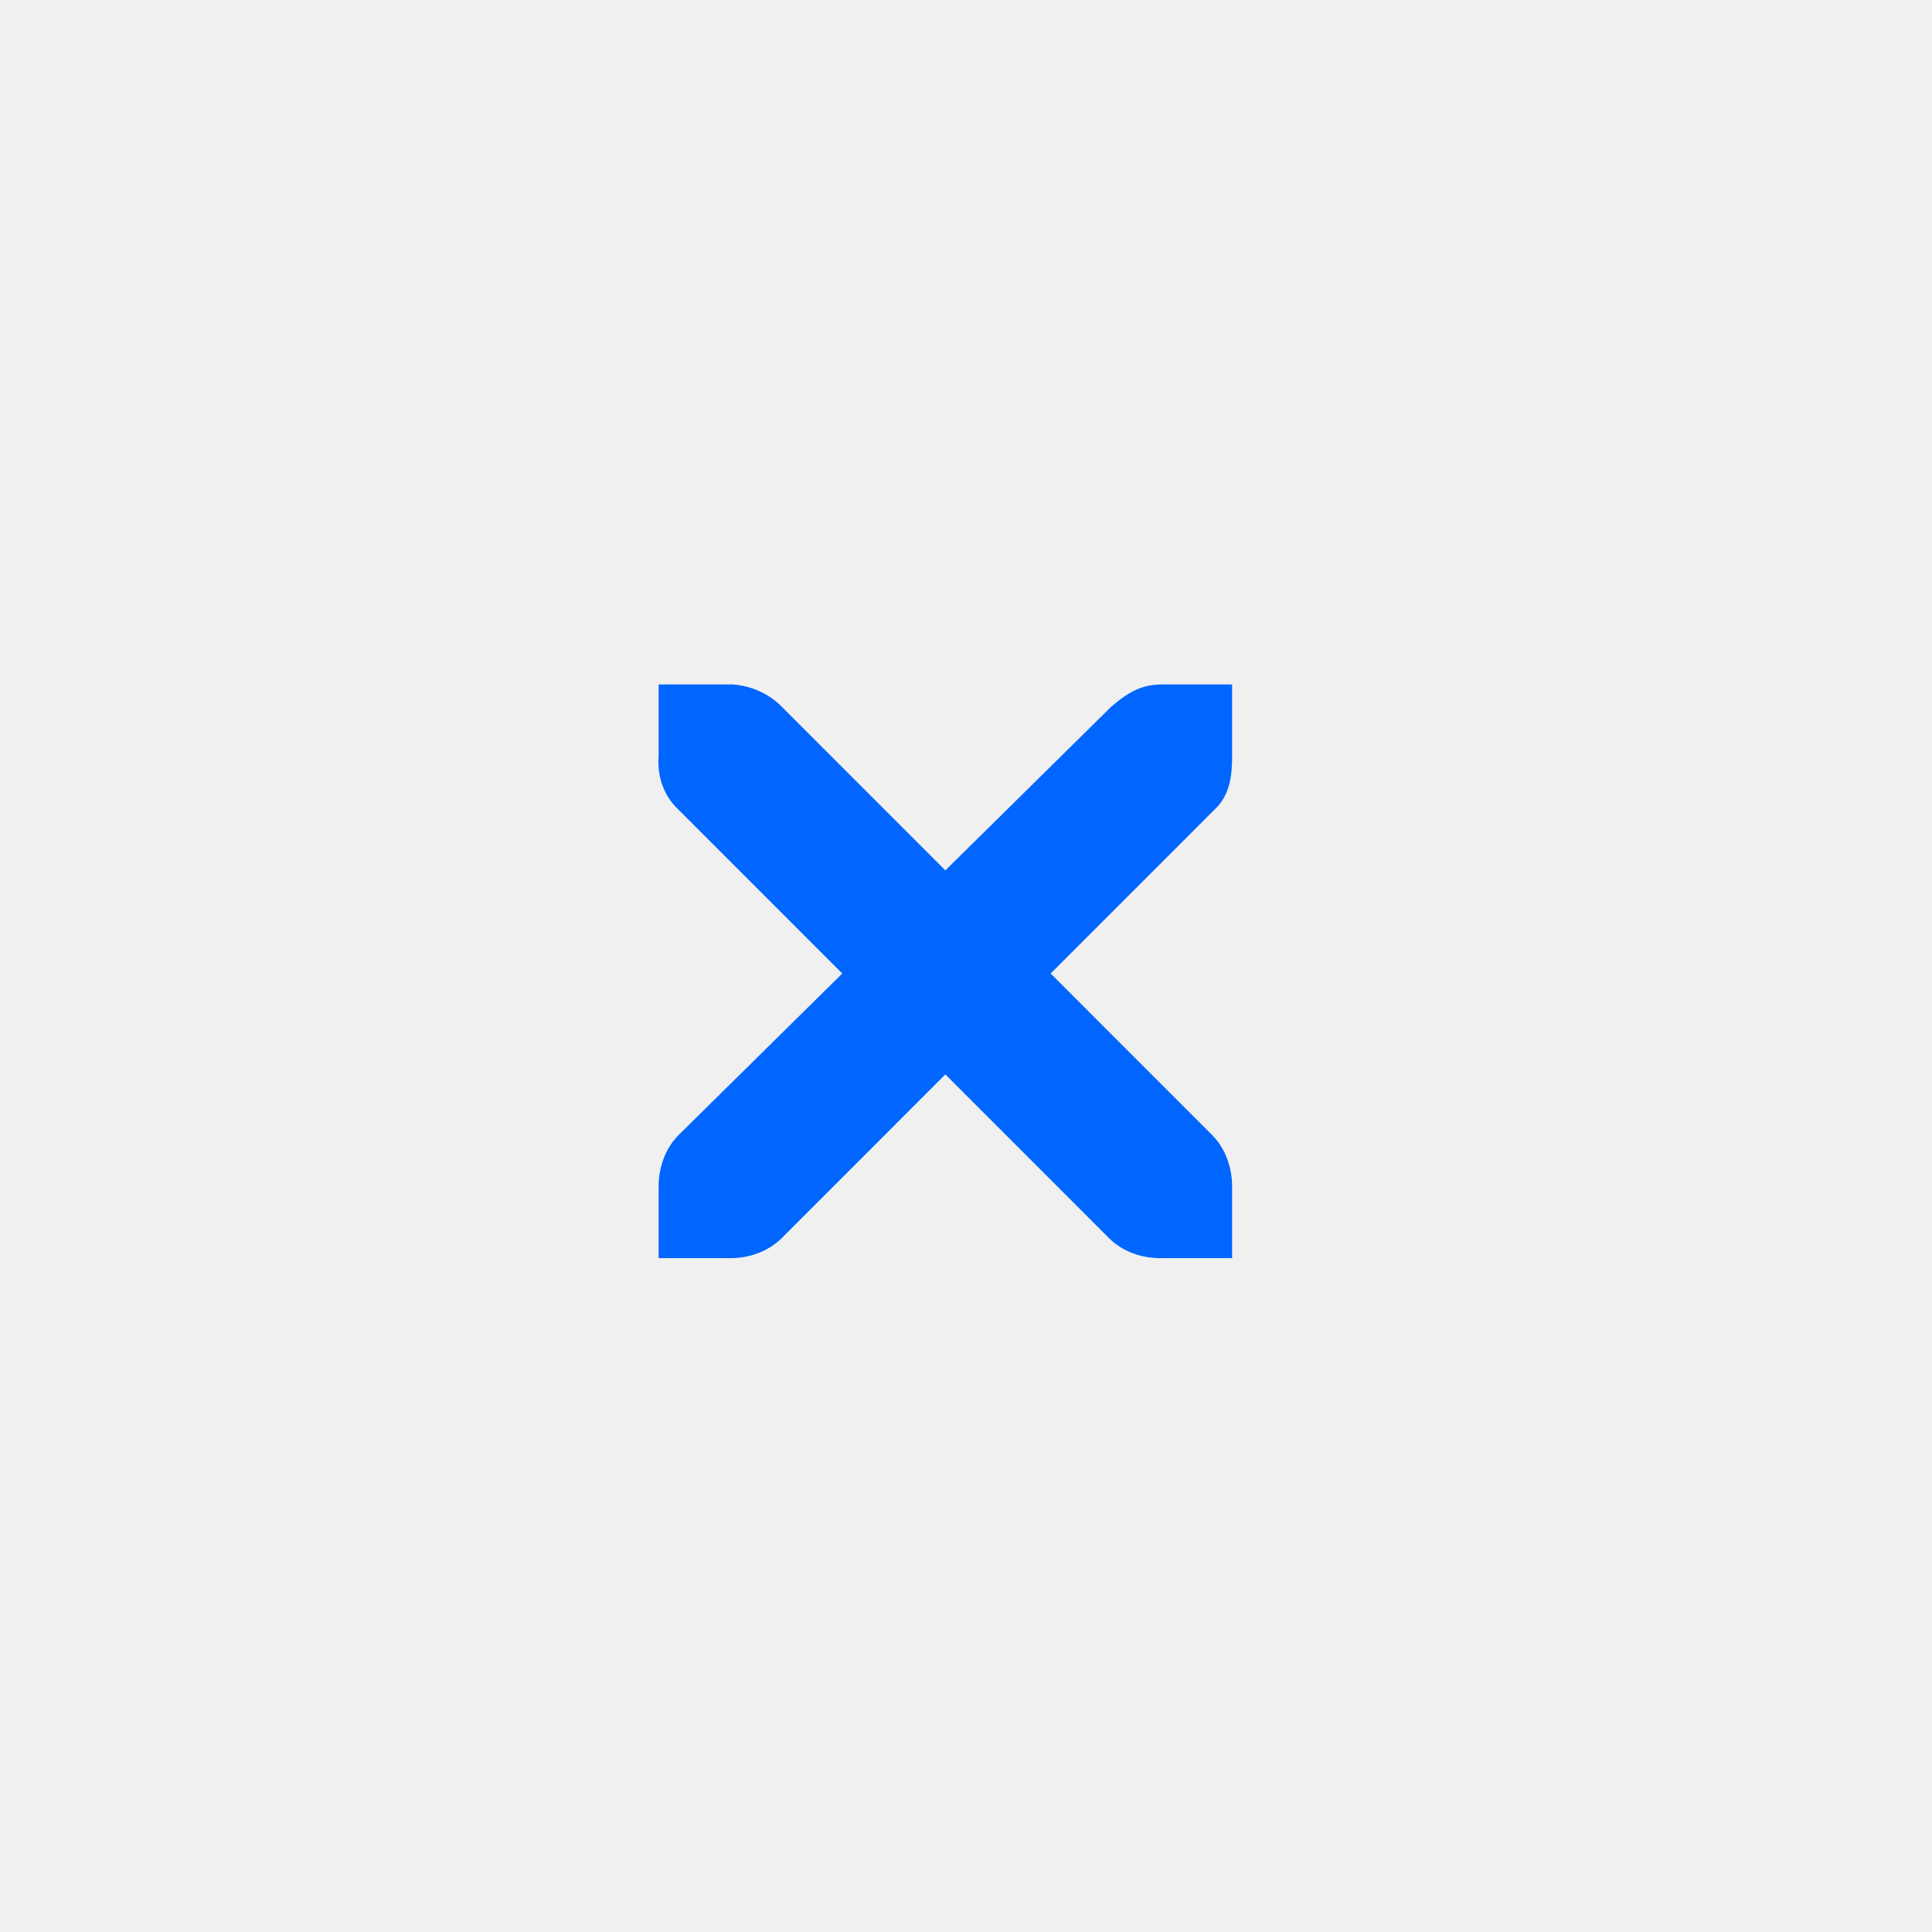
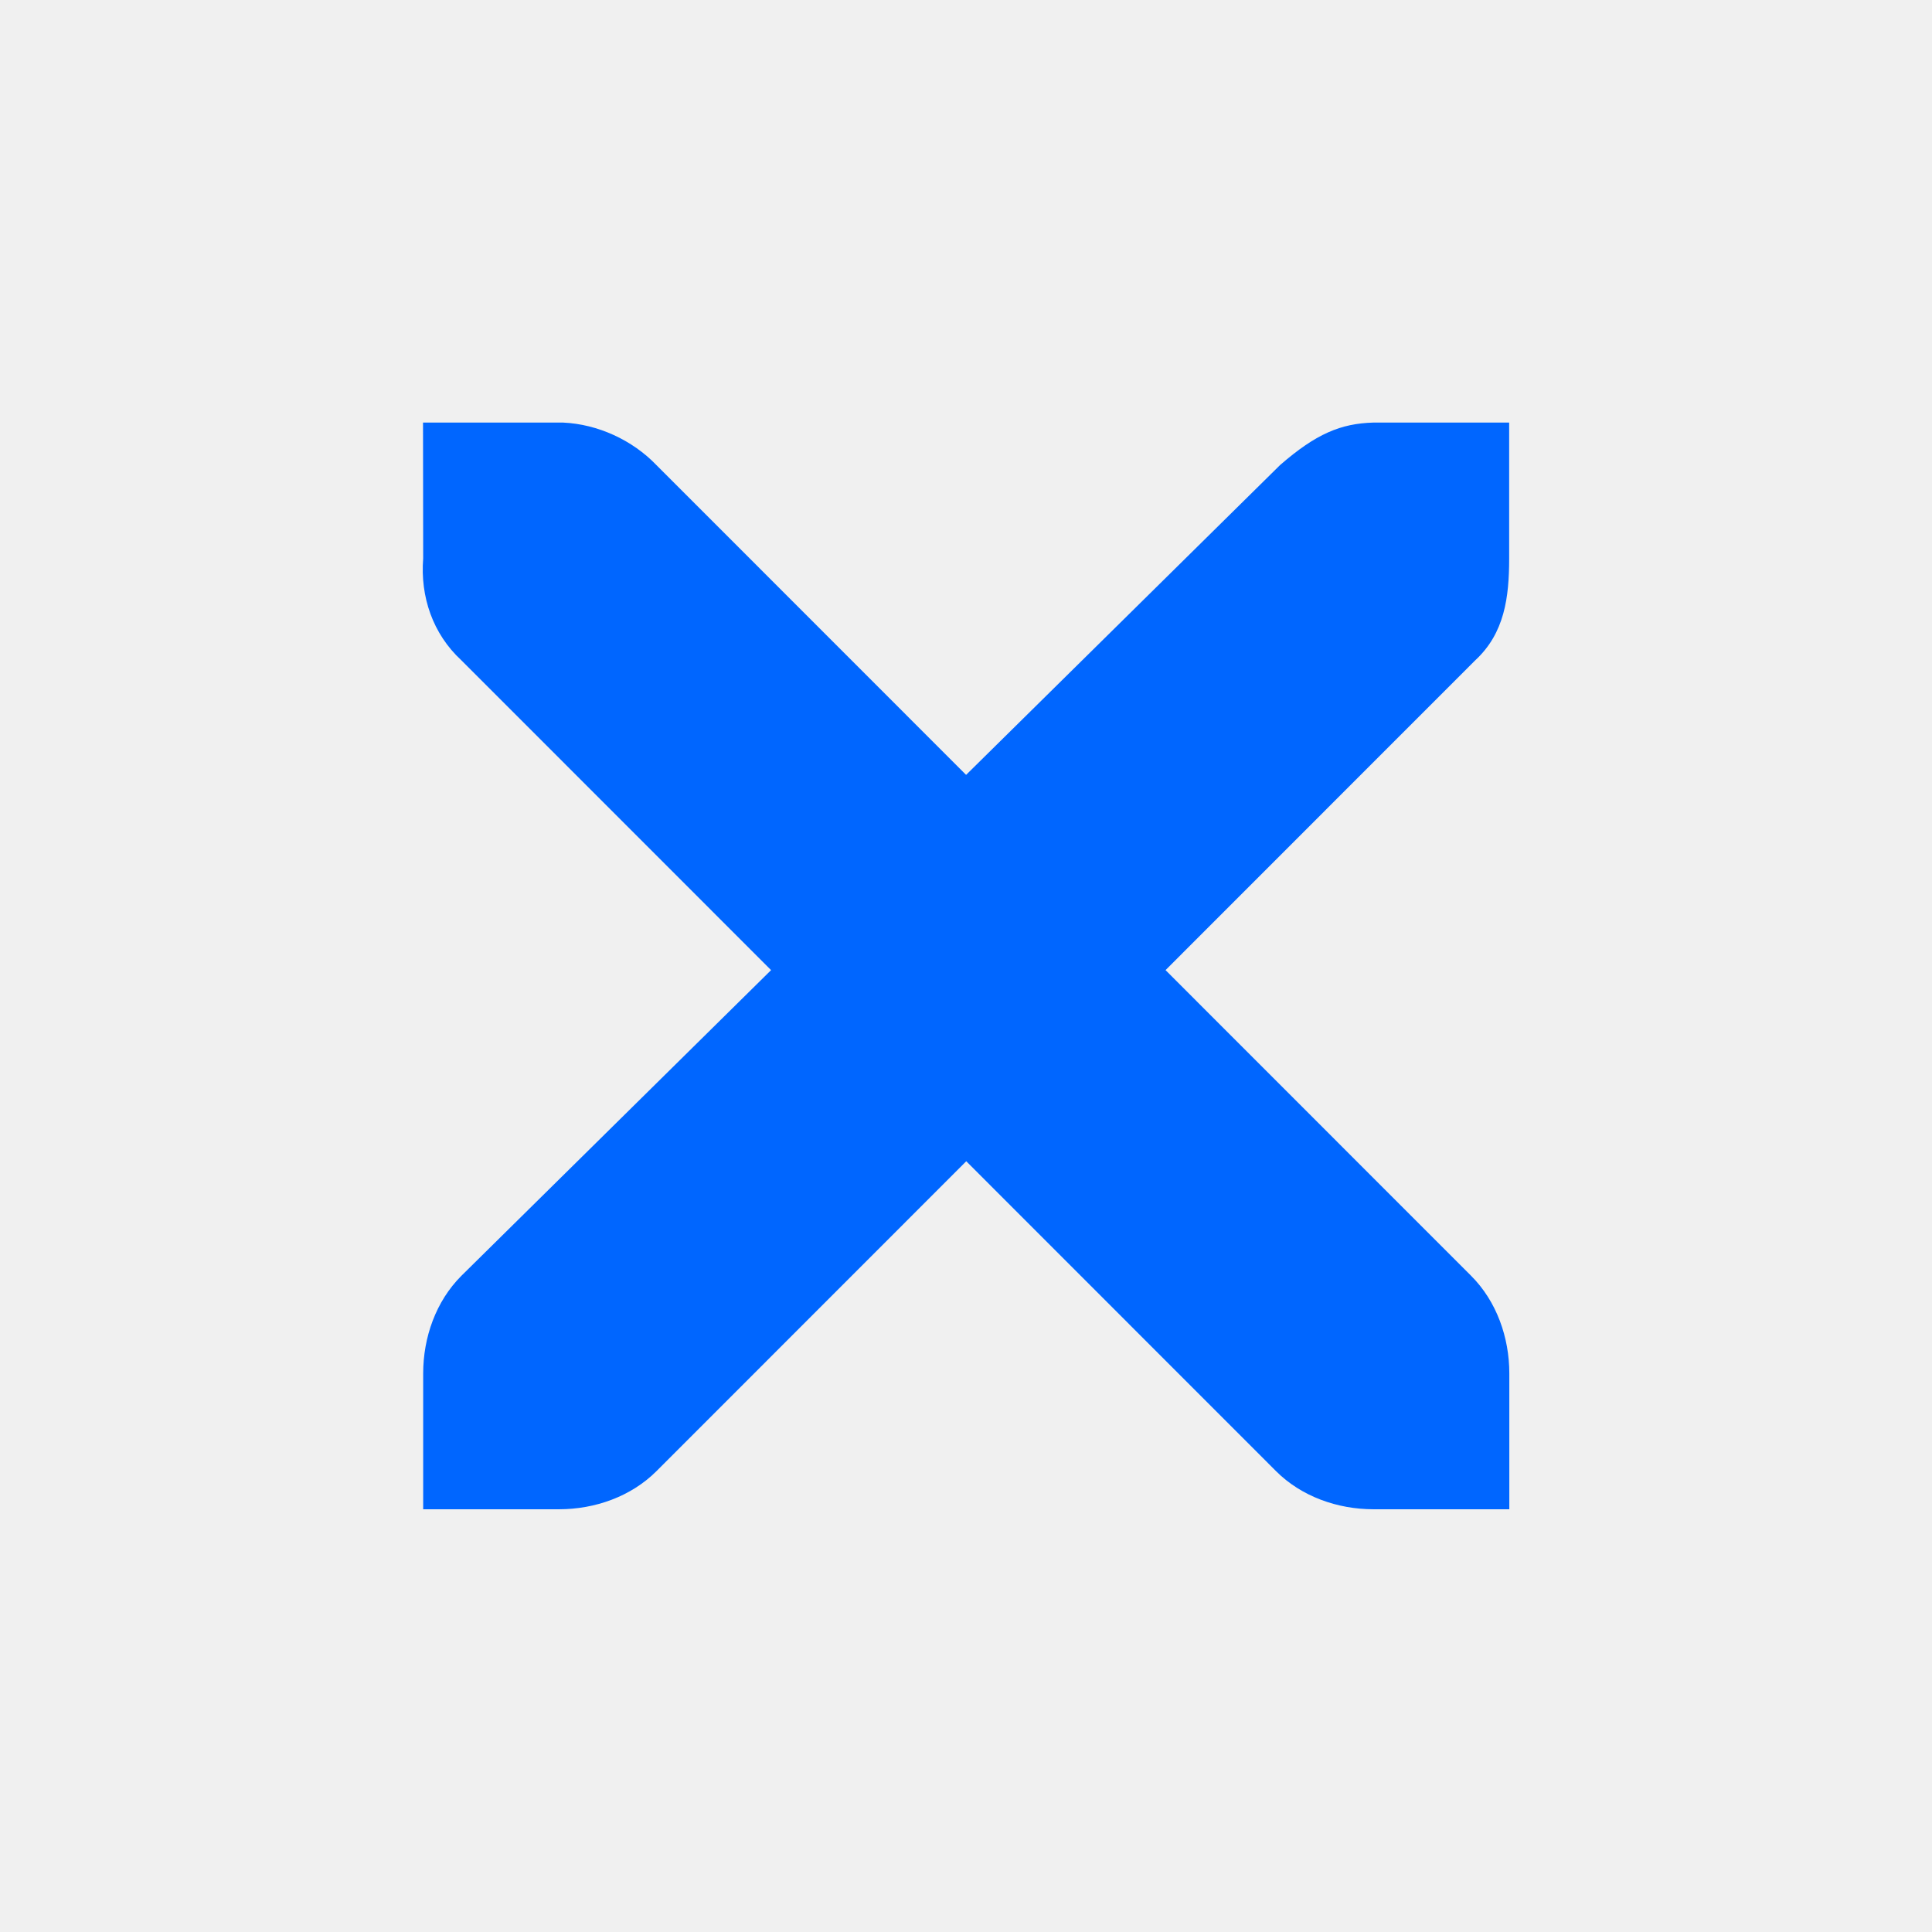
- <svg xmlns="http://www.w3.org/2000/svg" xmlns:ns1="http://www.openswatchbook.org/uri/2009/osb" xmlns:xlink="http://www.w3.org/1999/xlink" viewBox="0 0 32 32" version="1.1" height="32" width="32" id="svg">
-   <defs id="defs4">
-     <linearGradient id="linearGradient868">
-       <stop id="stop864" offset="0" style="stop-color:#005ff0;stop-opacity:1" />
-       <stop id="stop866" offset="1" style="stop-color:#afcdff;stop-opacity:0.012" />
-     </linearGradient>
-     <linearGradient ns1:paint="solid" id="linearGradient5606">
-       <stop style="stop-color:#000000" offset="0" id="stop5608" />
-     </linearGradient>
-     <radialGradient gradientTransform="matrix(0.6694934,0,0,0.6694934,-8.578783,13.76683)" gradientUnits="userSpaceOnUse" r="5.08" fy="40.834" fx="-25.832" cy="40.834" cx="-25.832" id="radialGradient846" xlink:href="#linearGradient868" />
-     <radialGradient gradientTransform="matrix(0.614628,0,0,0.614628,-9.890873,15.63161)" gradientUnits="userSpaceOnUse" r="5.533" fy="40.833" fx="-25.833" cy="40.833" cx="-25.833" id="radialGradient838" xlink:href="#linearGradient868" />
-   </defs>
-   <rect id="rect16" y="13.77" x="-38.33" height="22" width="22" style="fill:#cfd8dc;fill-opacity:0" />
-   <g transform="translate(32,10)" id="22-22-window-close">
-     <rect id="rect18" y="0" x="0" height="22" width="22" style="opacity:0.001" />
-     <g id="g24" transform="matrix(1.749312,0,0,1.749949,-107.9505,-909.4729)" style="fill:#ffffff">
-       <g id="g22" transform="translate(19,-242)" style="fill:#ffffff">
-         <path id="path20" d="m 46.142,765.429 h 0.679 c 0.007,-9e-5 0.014,-2.6e-4 0.021,0 0.173,0.01 0.346,0.087 0.467,0.212 l 1.548,1.548 1.569,-1.548 c 0.18,-0.156 0.303,-0.207 0.467,-0.212 h 0.679 v 0.679 c 0,0.194 -0.023,0.374 -0.17,0.509 l -1.548,1.548 1.527,1.527 c 0.128,0.128 0.191,0.308 0.191,0.488 v 0.679 h -0.679 c -0.18,-1e-5 -0.36,-0.063 -0.488,-0.191 l -1.548,-1.548 -1.548,1.548 c -0.128,0.128 -0.308,0.191 -0.488,0.191 h -0.679 v -0.679 c -3e-6,-0.18 0.063,-0.36 0.191,-0.488 l 1.548,-1.527 -1.548,-1.548 c -0.143,-0.132 -0.206,-0.318 -0.191,-0.509 z" style="fill:#0066ff;fill-opacity:1;stroke-width:0.792" />
-       </g>
-     </g>
+ <svg xmlns="http://www.w3.org/2000/svg" width="32" height="32" version="1.1" id="svg32">
+   <defs id="defs36" />
+   <g id="window-pin" transform="translate(86,-20)">
+     <rect style="opacity:0.001" width="8" height="8" x="-46" y="44" id="rect2" />
+     <path style="fill:#e6e6e6;fill-opacity:1;stroke-width:0.688" d="m -41.063,45.2 c -0.268,0.268 -0.322,0.745 -0.011,1.268 l -1.461,0.978 c -0.182,-0.073 -0.377,-0.128 -0.569,-0.129 -0.251,-0.001 -0.494,0.075 -0.709,0.29 l 1.031,1.031 -1.375,1.375 L -44.5,50.7 l 0.688,-0.344 1.375,-1.375 1.031,1.031 c 0.381,-0.381 0.332,-0.862 0.161,-1.278 l 0.978,-1.461 c 0.522,0.311 1,0.257 1.268,-0.011 z" id="path4" />
  </g>
-   <g transform="translate(54,32)" id="16-16-window-close">
-     <rect id="rect27" y="-16" x="0" height="16" width="16" style="opacity:0.001" />
-     <g id="g33" transform="matrix(1.249509,0,0,1.249964,-76.96463,-665.4806)" style="fill:#ffffff">
-       <g id="g31" transform="translate(19,-242)" style="fill:#ffffff">
-         <path id="path29" d="m 46.439,765.76 h 0.6 c 0.006,-10e-5 0.012,-3.3e-4 0.019,0 0.153,0.009 0.306,0.077 0.412,0.187 l 1.369,1.369 1.387,-1.369 c 0.159,-0.138 0.268,-0.183 0.412,-0.187 h 0.6 v 0.6 c 0,0.172 -0.021,0.33 -0.15,0.45 l -1.369,1.369 1.35,1.35 c 0.113,0.113 0.169,0.272 0.169,0.431 v 0.6 h -0.6 c -0.159,-10e-6 -0.318,-0.057 -0.431,-0.169 l -1.369,-1.369 -1.369,1.369 c -0.113,0.113 -0.272,0.169 -0.431,0.169 h -0.6 v -0.6 c -3e-6,-0.159 0.056,-0.318 0.169,-0.431 l 1.369,-1.35 -1.369,-1.369 C 46.482,766.693 46.426,766.528 46.439,766.36 Z" style="fill:#0066ff;fill-opacity:1;stroke-width:0.75" />
+   <g id="window-unpin" transform="translate(98,-20)">
+     <rect style="opacity:0.001" width="8" height="8" x="-66" y="44" id="rect7" />
+     <path style="fill:#007fff;fill-opacity:1;stroke-width:0.688" d="m -61.162,45.2 c -0.268,0.268 -0.322,0.745 -0.011,1.268 l -1.461,0.978 c -0.182,-0.073 -0.377,-0.128 -0.569,-0.129 -0.251,-0.002 -0.494,0.075 -0.709,0.29 l 1.031,1.031 -1.375,1.375 L -64.6,50.7 l 0.688,-0.344 1.375,-1.375 1.031,1.031 c 0.381,-0.381 0.332,-0.862 0.161,-1.278 l 0.978,-1.461 c 0.522,0.311 1,0.257 1.268,-0.011 z" id="path9" />
+   </g>
+   <rect style="opacity:0.001" width="22" height="22" x="-37.057" y="14.618" id="rect12" />
+   <g id="22-22-window-close" transform="translate(0,-22)">
+     <rect style="opacity:0.001" width="22" height="22" x="0" y="0" id="rect14" />
+     <g transform="matrix(1.749312,0,0,1.749949,-107.9505,-909.4729)" id="g20">
+       <g transform="translate(19,-242)" id="g18">
+         <path style="fill:#0066ff;fill-opacity:1" d="m 45.571,764.571 h 0.857 c 0.009,-1.1e-4 0.018,-4e-4 0.027,0 0.219,0.01 0.437,0.11 0.589,0.268 l 1.955,1.955 1.982,-1.955 c 0.228,-0.198 0.383,-0.262 0.589,-0.268 h 0.857 v 0.857 c 0,0.246 -0.029,0.472 -0.214,0.643 l -1.955,1.955 1.929,1.929 c 0.161,0.161 0.241,0.389 0.241,0.616 v 0.857 h -0.857 c -0.227,-10e-6 -0.455,-0.08 -0.616,-0.241 l -1.955,-1.955 -1.955,1.955 c -0.161,0.161 -0.389,0.241 -0.616,0.241 h -0.857 v -0.857 c -3e-6,-0.227 0.08,-0.455 0.241,-0.616 l 1.955,-1.929 -1.955,-1.955 c -0.181,-0.167 -0.26,-0.402 -0.241,-0.643 z" id="path16" />
      </g>
    </g>
  </g>
  <g id="window-close">
-     <rect id="rect36" style="opacity:0.001" y="0" x="0" height="32" width="32" />
-     <g id="g46" transform="matrix(1.749312,0,0,1.749949,-102.9505,-903.4729)" style="opacity:0.2">
-       <g id="g44" transform="translate(19,-242)" />
-     </g>
-     <g id="g52" style="fill:#ffffff" transform="matrix(1.749312,0,0,1.749949,-102.9505,-904.4729)">
-       <g id="g50" style="fill:#ffffff" transform="translate(19,-242)">
-         <path id="path48" style="fill:#0066ff;fill-opacity:1;stroke-width:0.792" d="m 46.088,765.335 h 0.679 c 0.007,-1.2e-4 0.014,-2.6e-4 0.021,0 0.173,0.011 0.346,0.087 0.467,0.212 l 1.548,1.548 1.569,-1.548 c 0.18,-0.156 0.303,-0.207 0.467,-0.212 h 0.679 v 0.679 c 0,0.194 -0.023,0.374 -0.17,0.509 l -1.548,1.548 1.527,1.527 c 0.128,0.128 0.191,0.308 0.191,0.488 v 0.679 h -0.679 c -0.18,-10e-6 -0.36,-0.062 -0.488,-0.191 l -1.548,-1.548 -1.548,1.548 c -0.128,0.128 -0.308,0.191 -0.488,0.191 H 46.088 v -0.679 c 0,-0.18 0.063,-0.36 0.191,-0.488 l 1.548,-1.527 -1.548,-1.548 c -0.143,-0.132 -0.206,-0.319 -0.191,-0.509 z" />
+     <rect style="opacity:0.001" width="32" height="32" x="0" y="0" id="rect23" />
+     <g transform="matrix(2.623967,0,0,2.624922,-162.4256,-1364.709)" id="g29">
+       <g transform="translate(19,-242)" id="g27">
+         <path style="fill:#0066ff;fill-opacity:1" d="m 45.571,764.571 h 0.857 c 0.009,-1.1e-4 0.018,-4e-4 0.027,0 0.219,0.01 0.437,0.11 0.589,0.268 l 1.955,1.955 1.982,-1.955 c 0.228,-0.198 0.383,-0.262 0.589,-0.268 h 0.857 v 0.857 c 0,0.246 -0.029,0.472 -0.214,0.643 l -1.955,1.955 1.929,1.929 c 0.161,0.161 0.241,0.389 0.241,0.616 v 0.857 h -0.857 c -0.227,-10e-6 -0.455,-0.08 -0.616,-0.241 l -1.955,-1.955 -1.955,1.955 c -0.161,0.161 -0.389,0.241 -0.616,0.241 h -0.857 v -0.857 c -3e-6,-0.227 0.08,-0.455 0.241,-0.616 l 1.955,-1.929 -1.955,-1.955 c -0.181,-0.167 -0.26,-0.402 -0.241,-0.643 z" id="path25" />
      </g>
    </g>
  </g>
-   <g transform="matrix(0.6190477,0,0,0.6190477,88.1145,12.84745)" id="window-pin">
-     <g id="e" transform="matrix(1.111111,0,0,1.111111,10.75556,-20.72222)" style="fill:none;stroke:none">
-       <circle r="4.5" cy="42.5" cx="-27.5" id="path4145" style="opacity:1;fill:none;fill-opacity:1;fill-rule:evenodd;stroke:none;stroke-width:1;stroke-linecap:round;stroke-linejoin:round;stroke-miterlimit:4;stroke-dasharray:none;stroke-dashoffset:0;stroke-opacity:1" />
-     </g>
-     <g id="e-5" transform="matrix(0.7125,0,0,0.7125,-1.393749,-2.593749)">
-       <circle r="3.061" cy="40.729" cx="-25.768" id="path4145-9" style="opacity:1;fill:#0066ff;fill-opacity:1;fill-rule:evenodd;stroke:url(#radialGradient838);stroke-width:0.68;stroke-linecap:round;stroke-linejoin:round;stroke-miterlimit:4;stroke-dasharray:none;stroke-dashoffset:0;stroke-opacity:1" />
-     </g>
-   </g>
-   <g id="window-unpin" transform="matrix(0.6190477,0,0,0.6190477,94.72979,13.49548)">
-     <g id="e-0" transform="matrix(1.111111,0,0,1.111111,10.75556,-20.72222)" style="fill:none;stroke:none">
-       <circle r="4.5" cy="42.5" cx="-27.5" id="path4145-2" style="opacity:1;fill:none;fill-opacity:1;fill-rule:evenodd;stroke:none;stroke-width:1;stroke-linecap:round;stroke-linejoin:round;stroke-miterlimit:4;stroke-dasharray:none;stroke-dashoffset:0;stroke-opacity:1" />
-     </g>
-     <g id="e-5-5" transform="matrix(0.7125,0,0,0.7125,-1.393749,-2.593749)">
-       <circle r="3.061" cy="41.105" cx="-25.873" id="path4145-9-6" style="opacity:1;fill:#0066ff;fill-opacity:1;fill-rule:evenodd;stroke:url(#radialGradient846);stroke-width:0.68;stroke-linecap:round;stroke-linejoin:round;stroke-miterlimit:4;stroke-dasharray:none;stroke-dashoffset:0;stroke-opacity:1" />
-     </g>
-   </g>
</svg>
